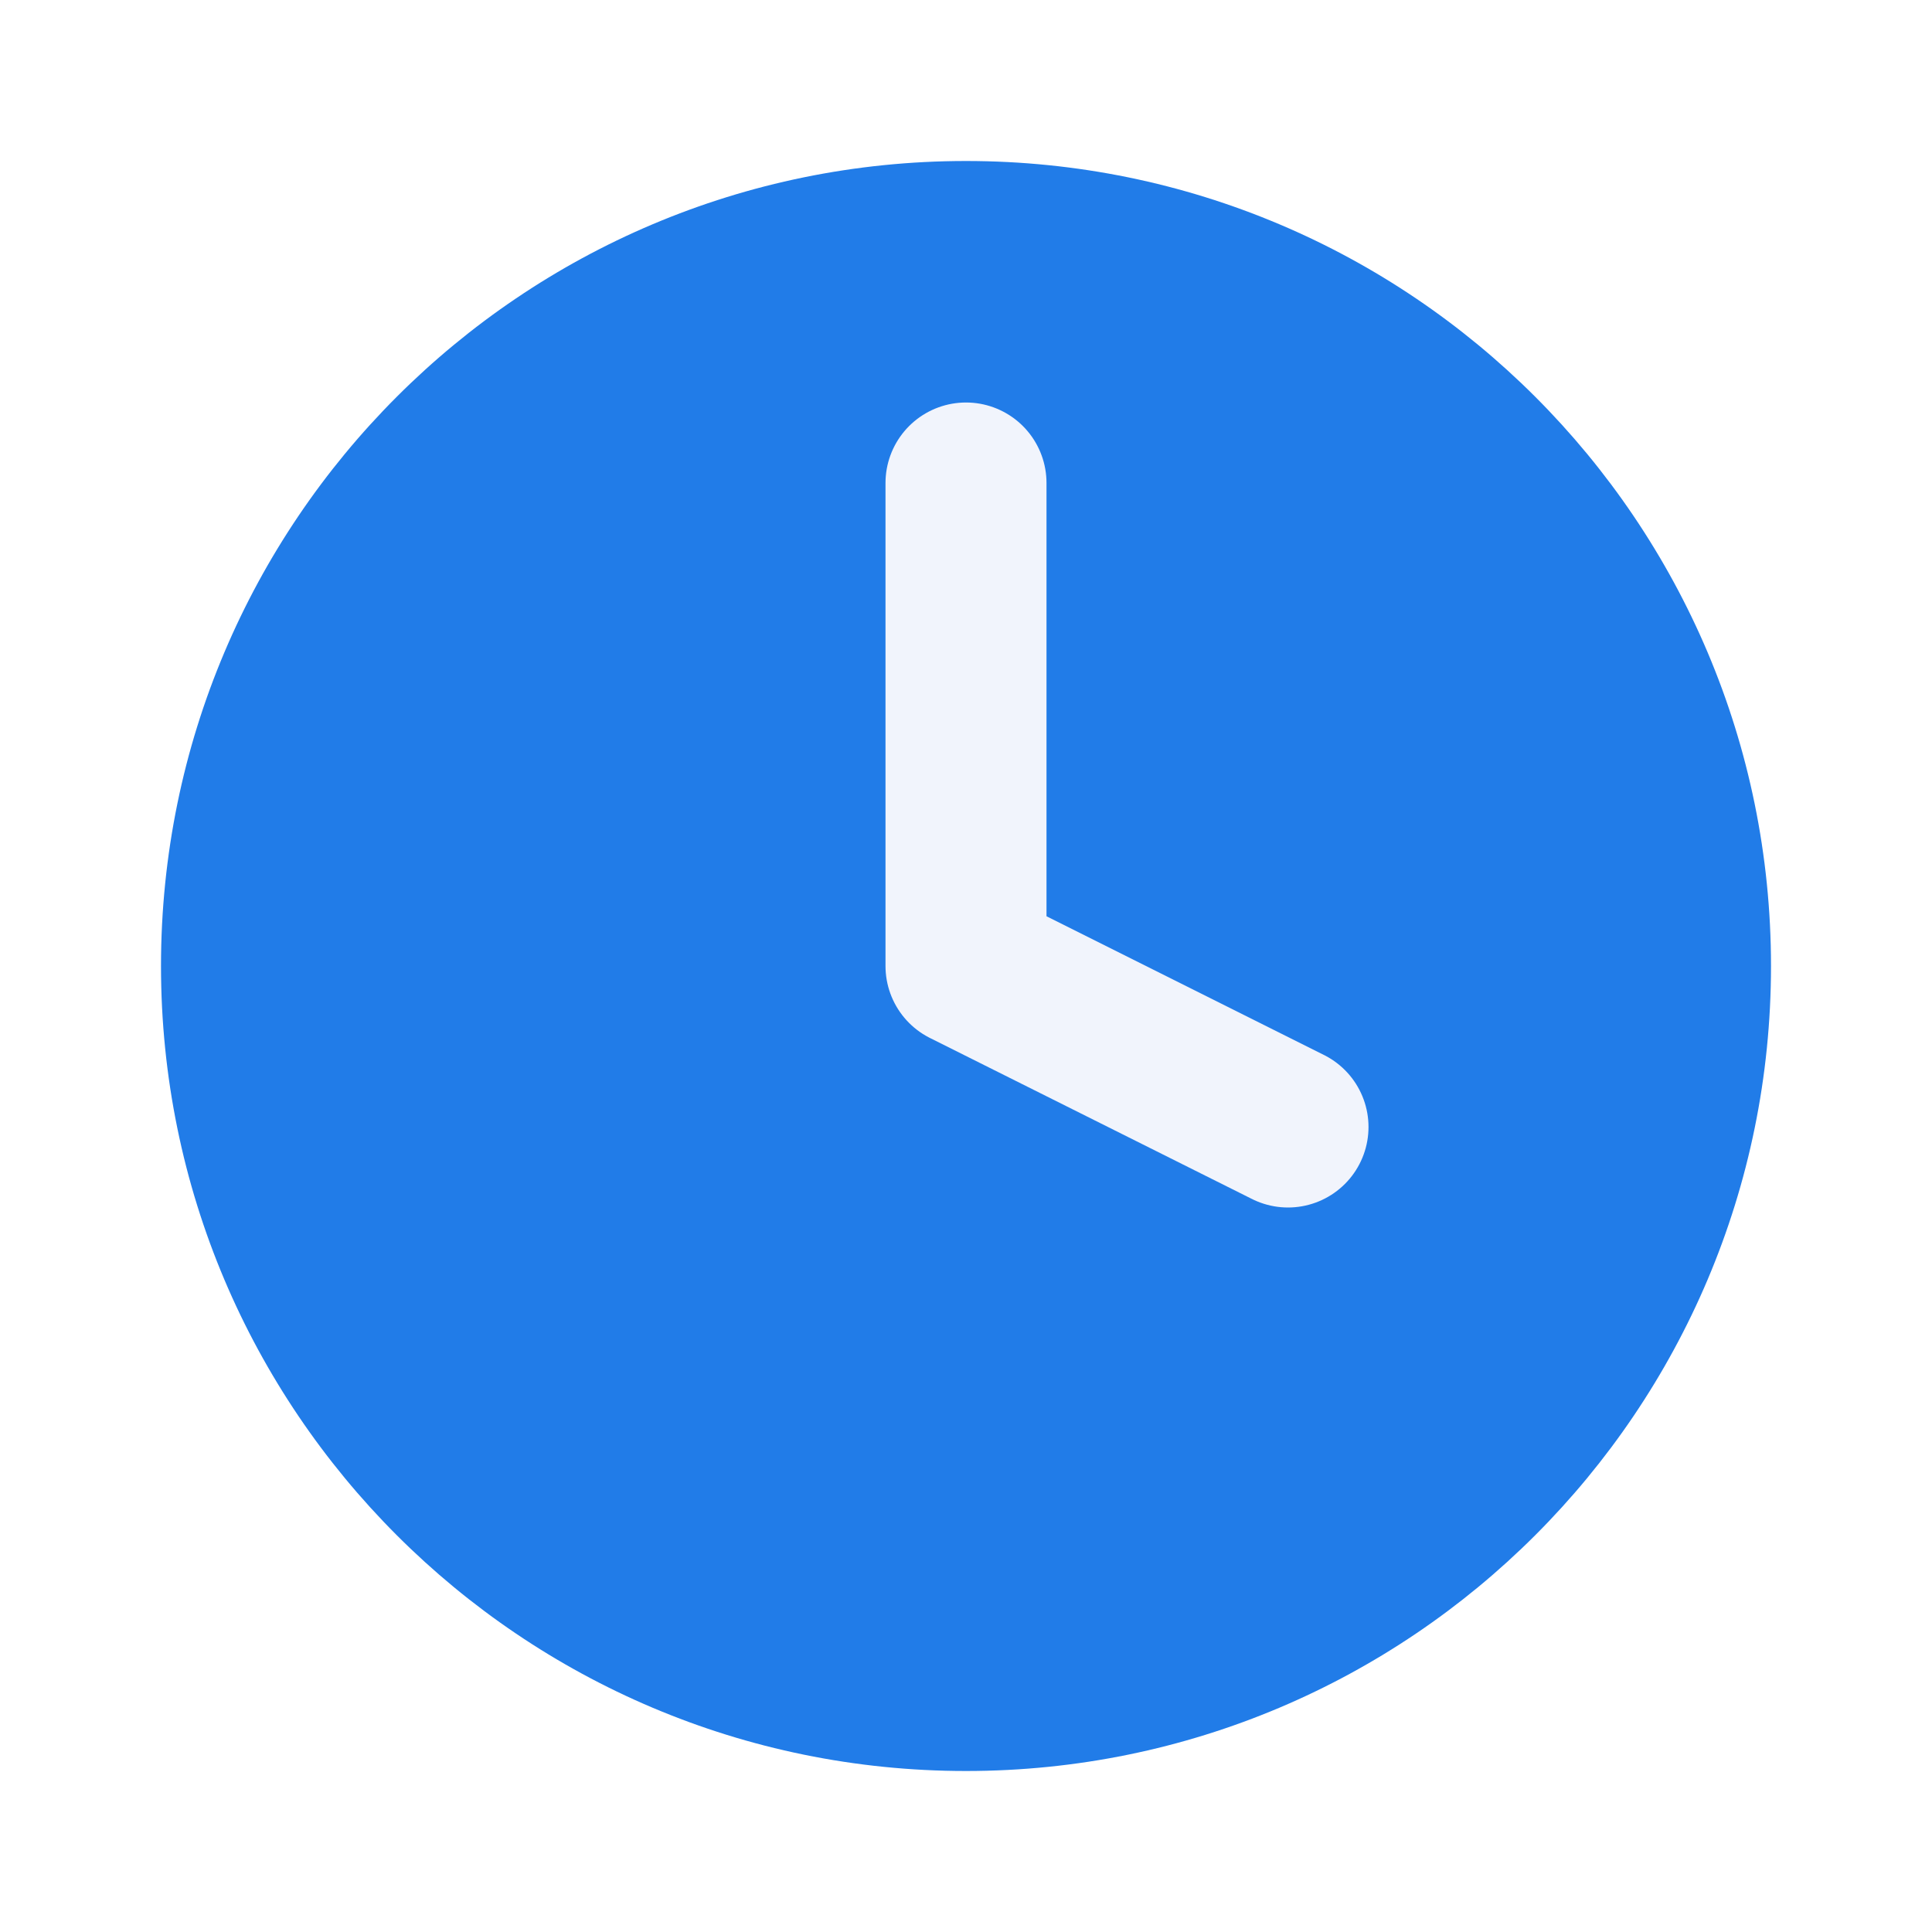
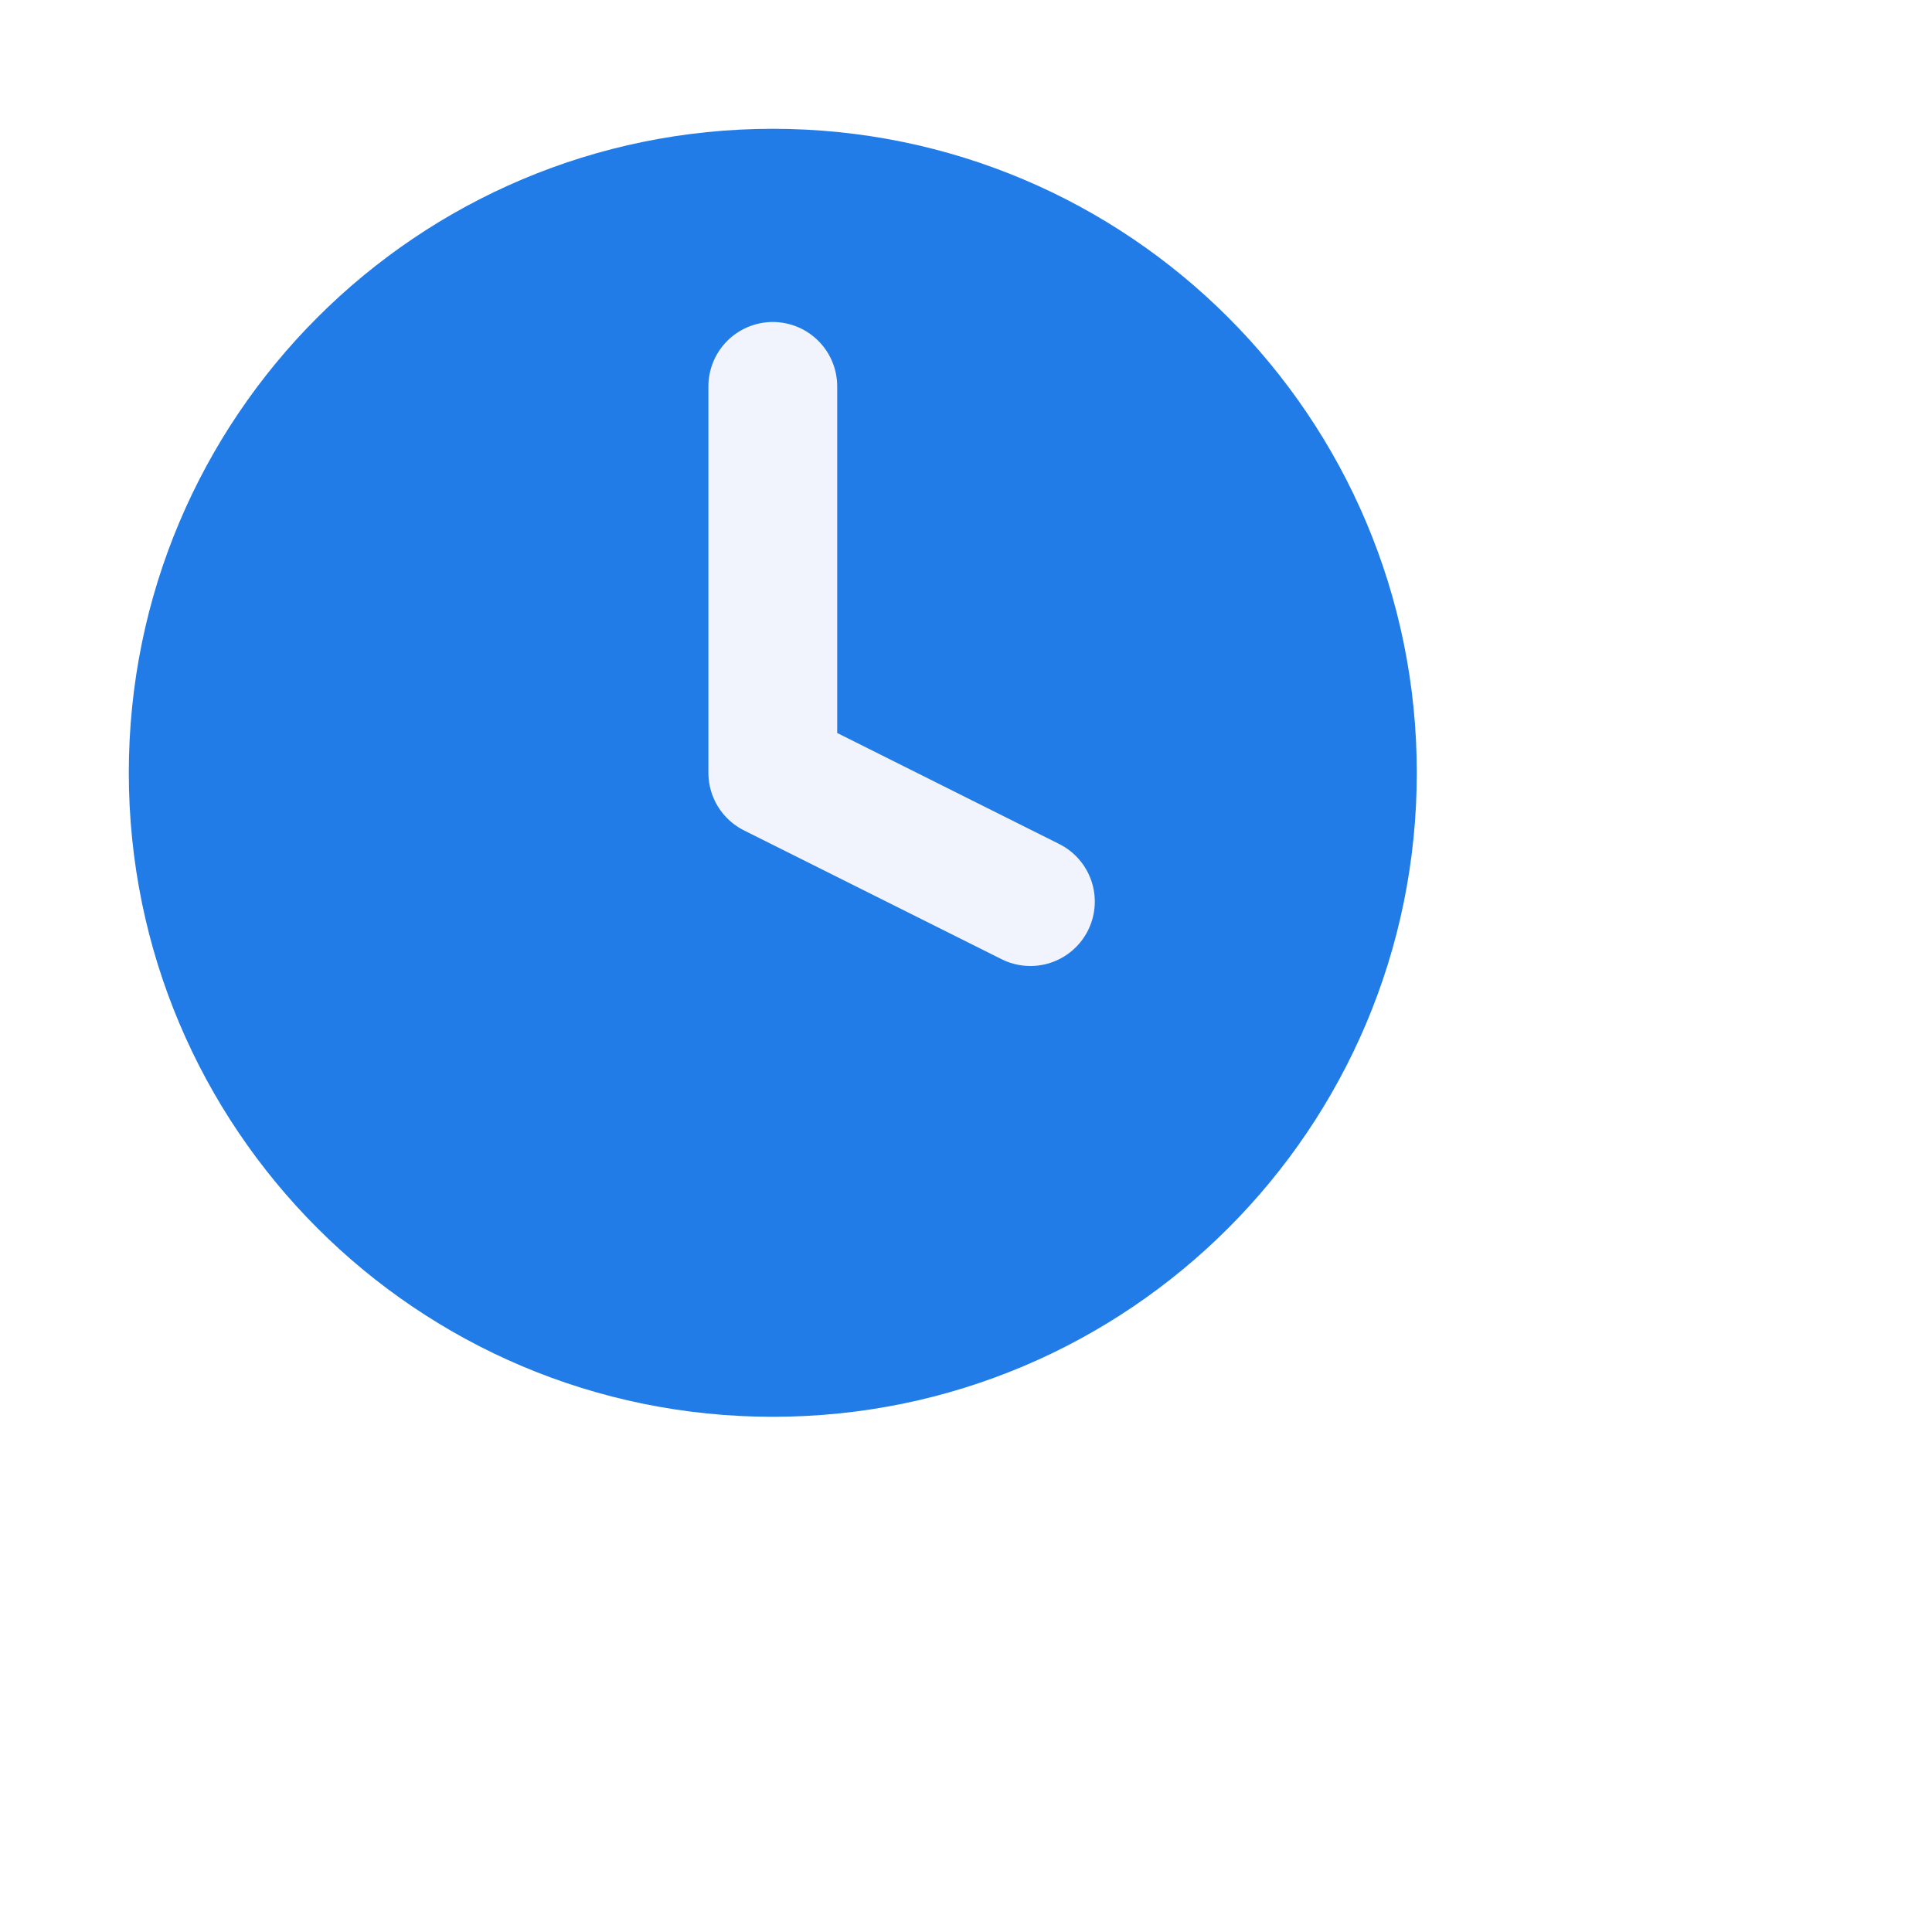
- <svg xmlns="http://www.w3.org/2000/svg" width="24" height="24" viewBox="0 0 24 24" fill="none">
+ <svg xmlns="http://www.w3.org/2000/svg" width="30" height="30" viewBox="0 0 30 30" fill="none">
  <path d="M12 22C17.523 22 22 17.523 22 12C22 6.477 17.523 2 12 2C6.477 2 2 6.477 2 12C2 17.523 6.477 22 12 22Z" fill="#217CE8" />
  <path d="M12 6V12L16 14" stroke="#F1F4FC" stroke-width="2" stroke-linecap="round" stroke-linejoin="round" />
</svg>
